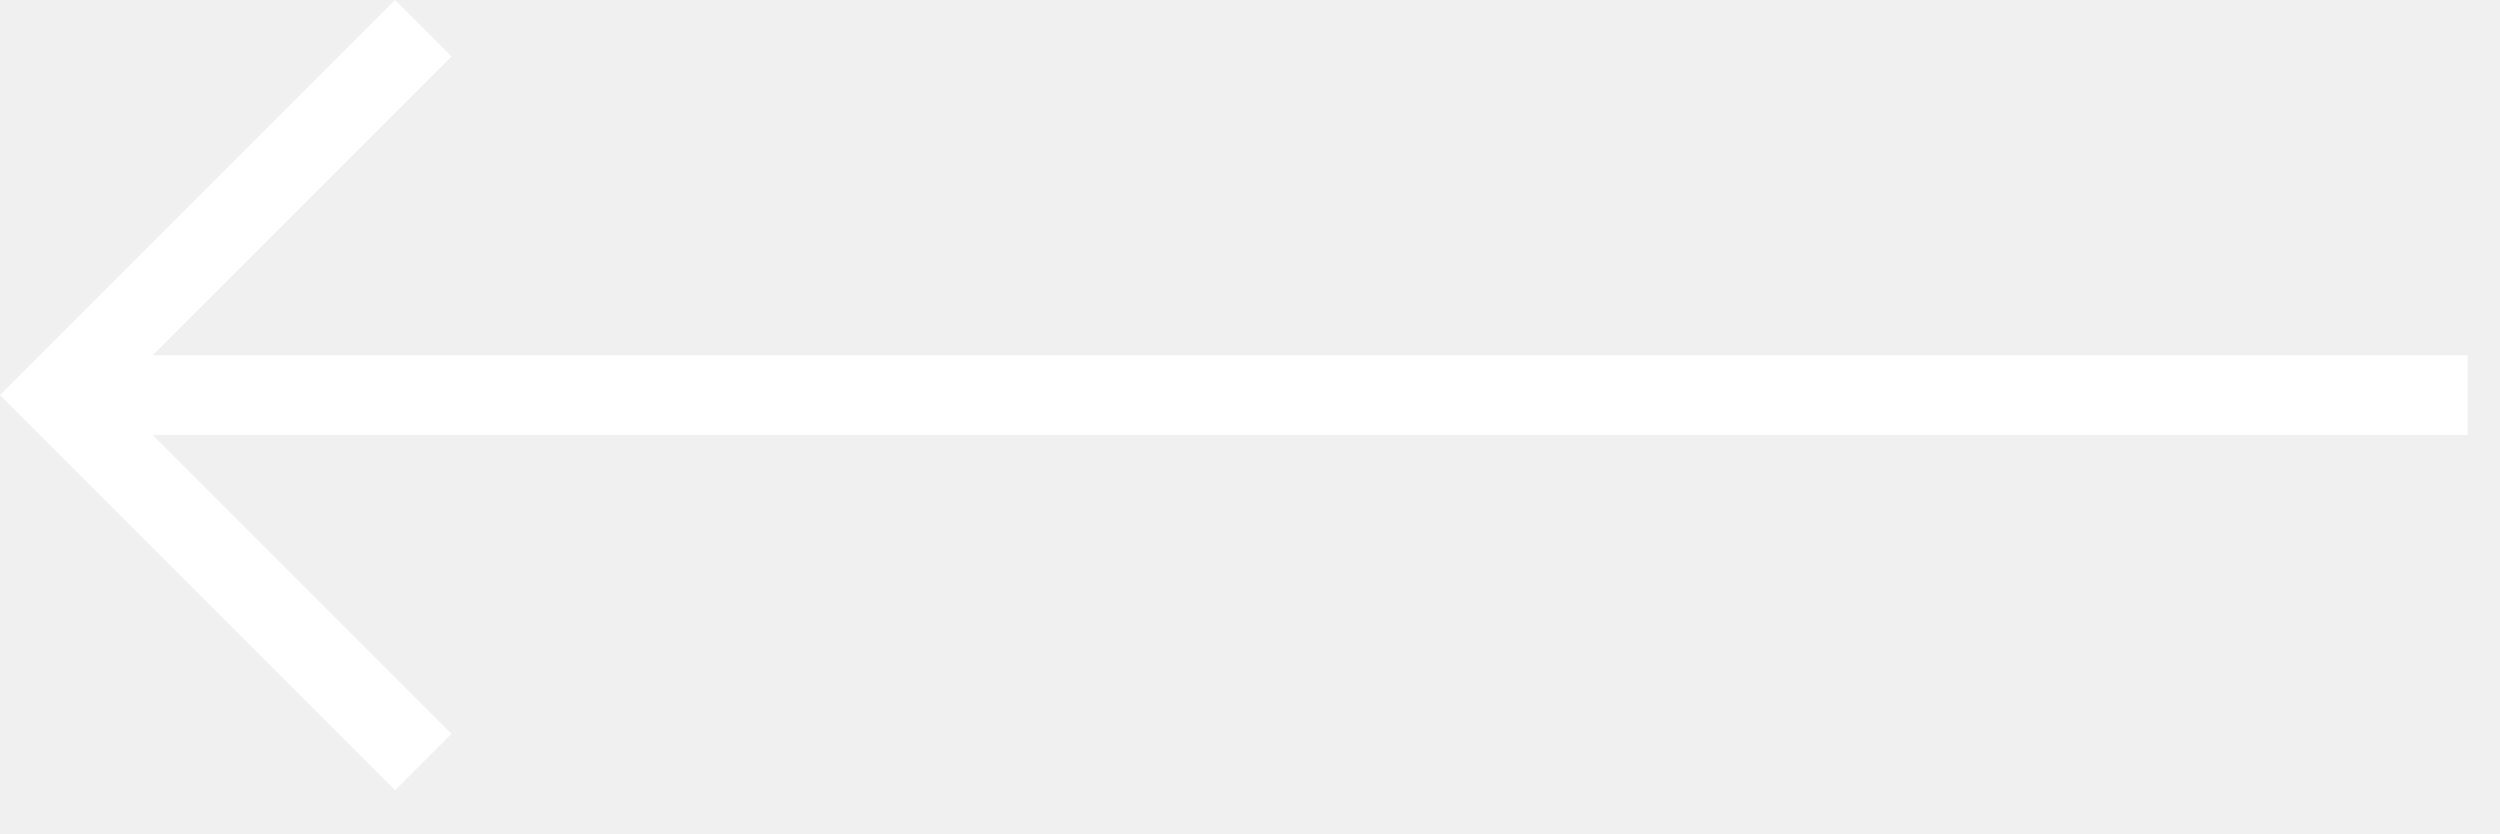
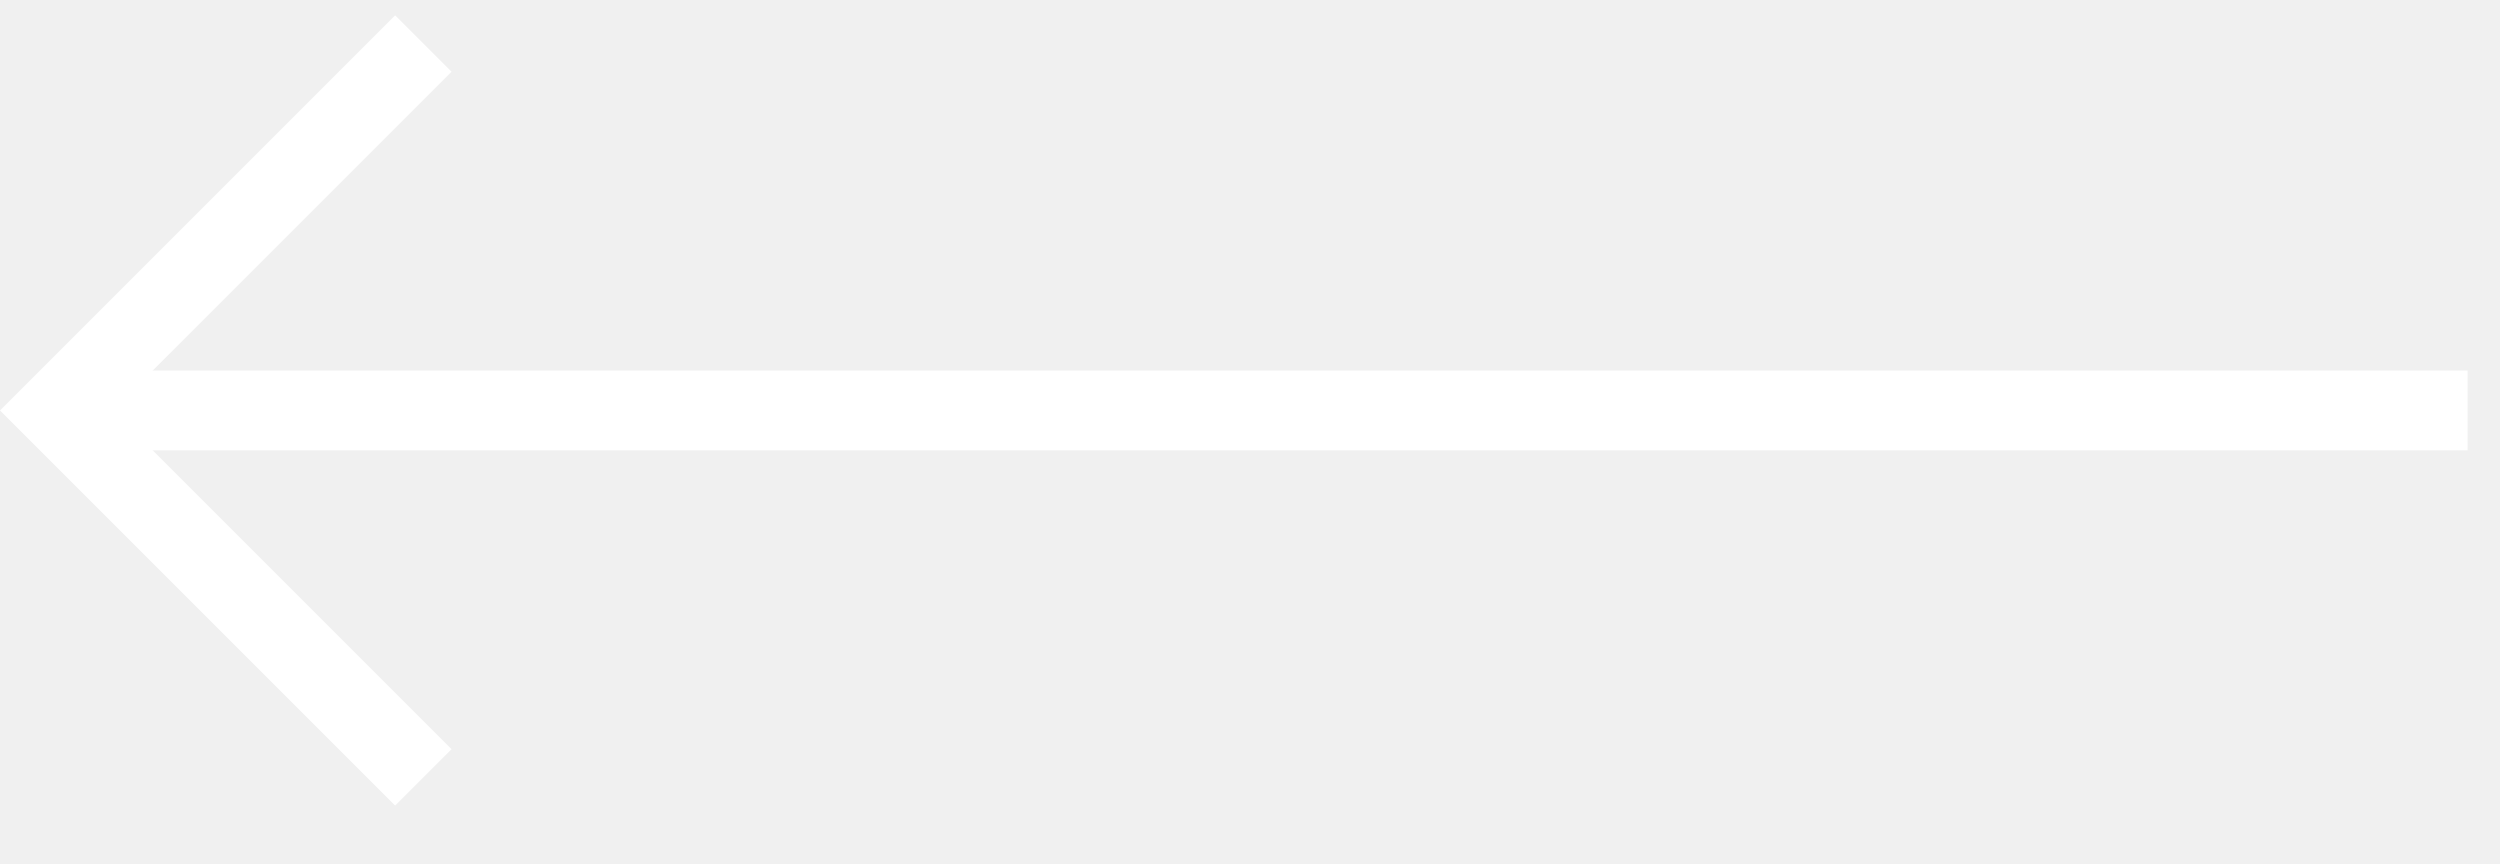
- <svg xmlns="http://www.w3.org/2000/svg" width="42" height="14" viewBox="0 0 42 14" fill="none">
+ <svg xmlns="http://www.w3.org/2000/svg" width="40.51" height="14" viewBox="0 0 42 14" fill="none">
  <path fill-rule="evenodd" clip-rule="evenodd" d="M6.638 13.276L2.29917e-05 6.638L6.638 3.80641e-05L7.586 0.948L1.895 6.638L7.586 12.329L6.638 13.276Z" fill="white" />
  <path fill-rule="evenodd" clip-rule="evenodd" d="M0.948 5.968L41.456 5.968L41.456 7.308L0.948 7.308L0.948 5.968Z" fill="white" />
</svg>
